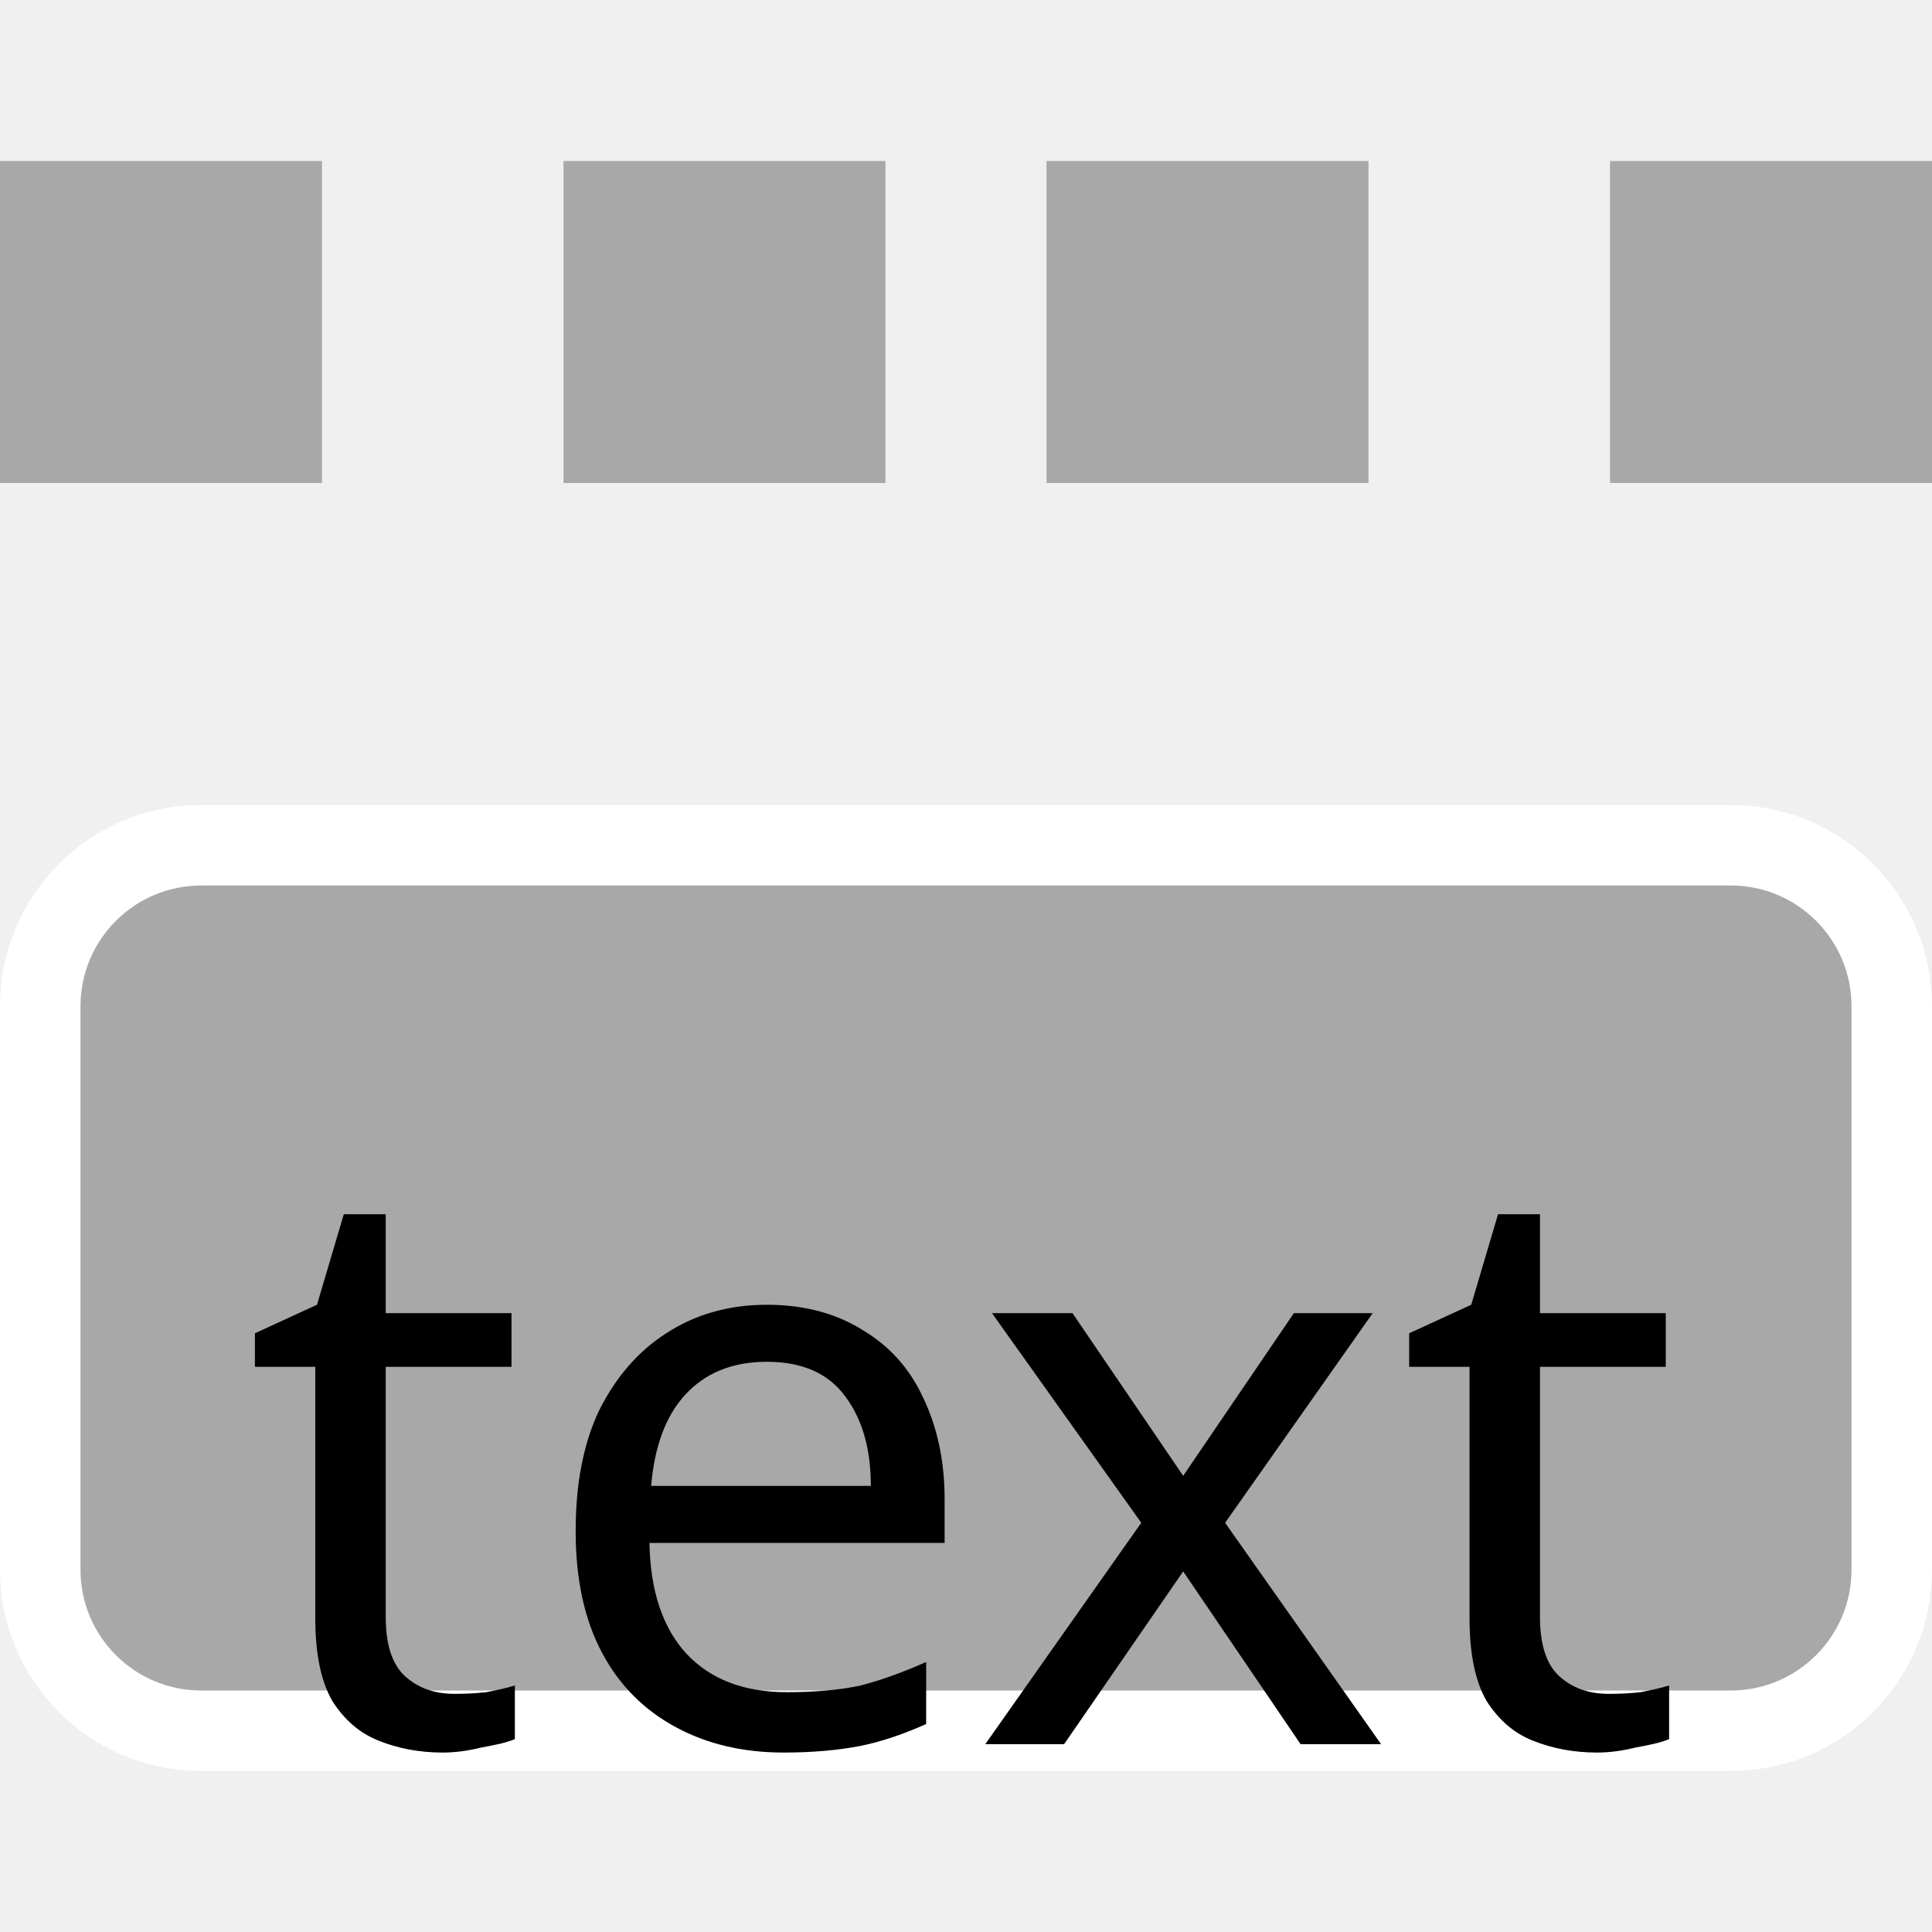
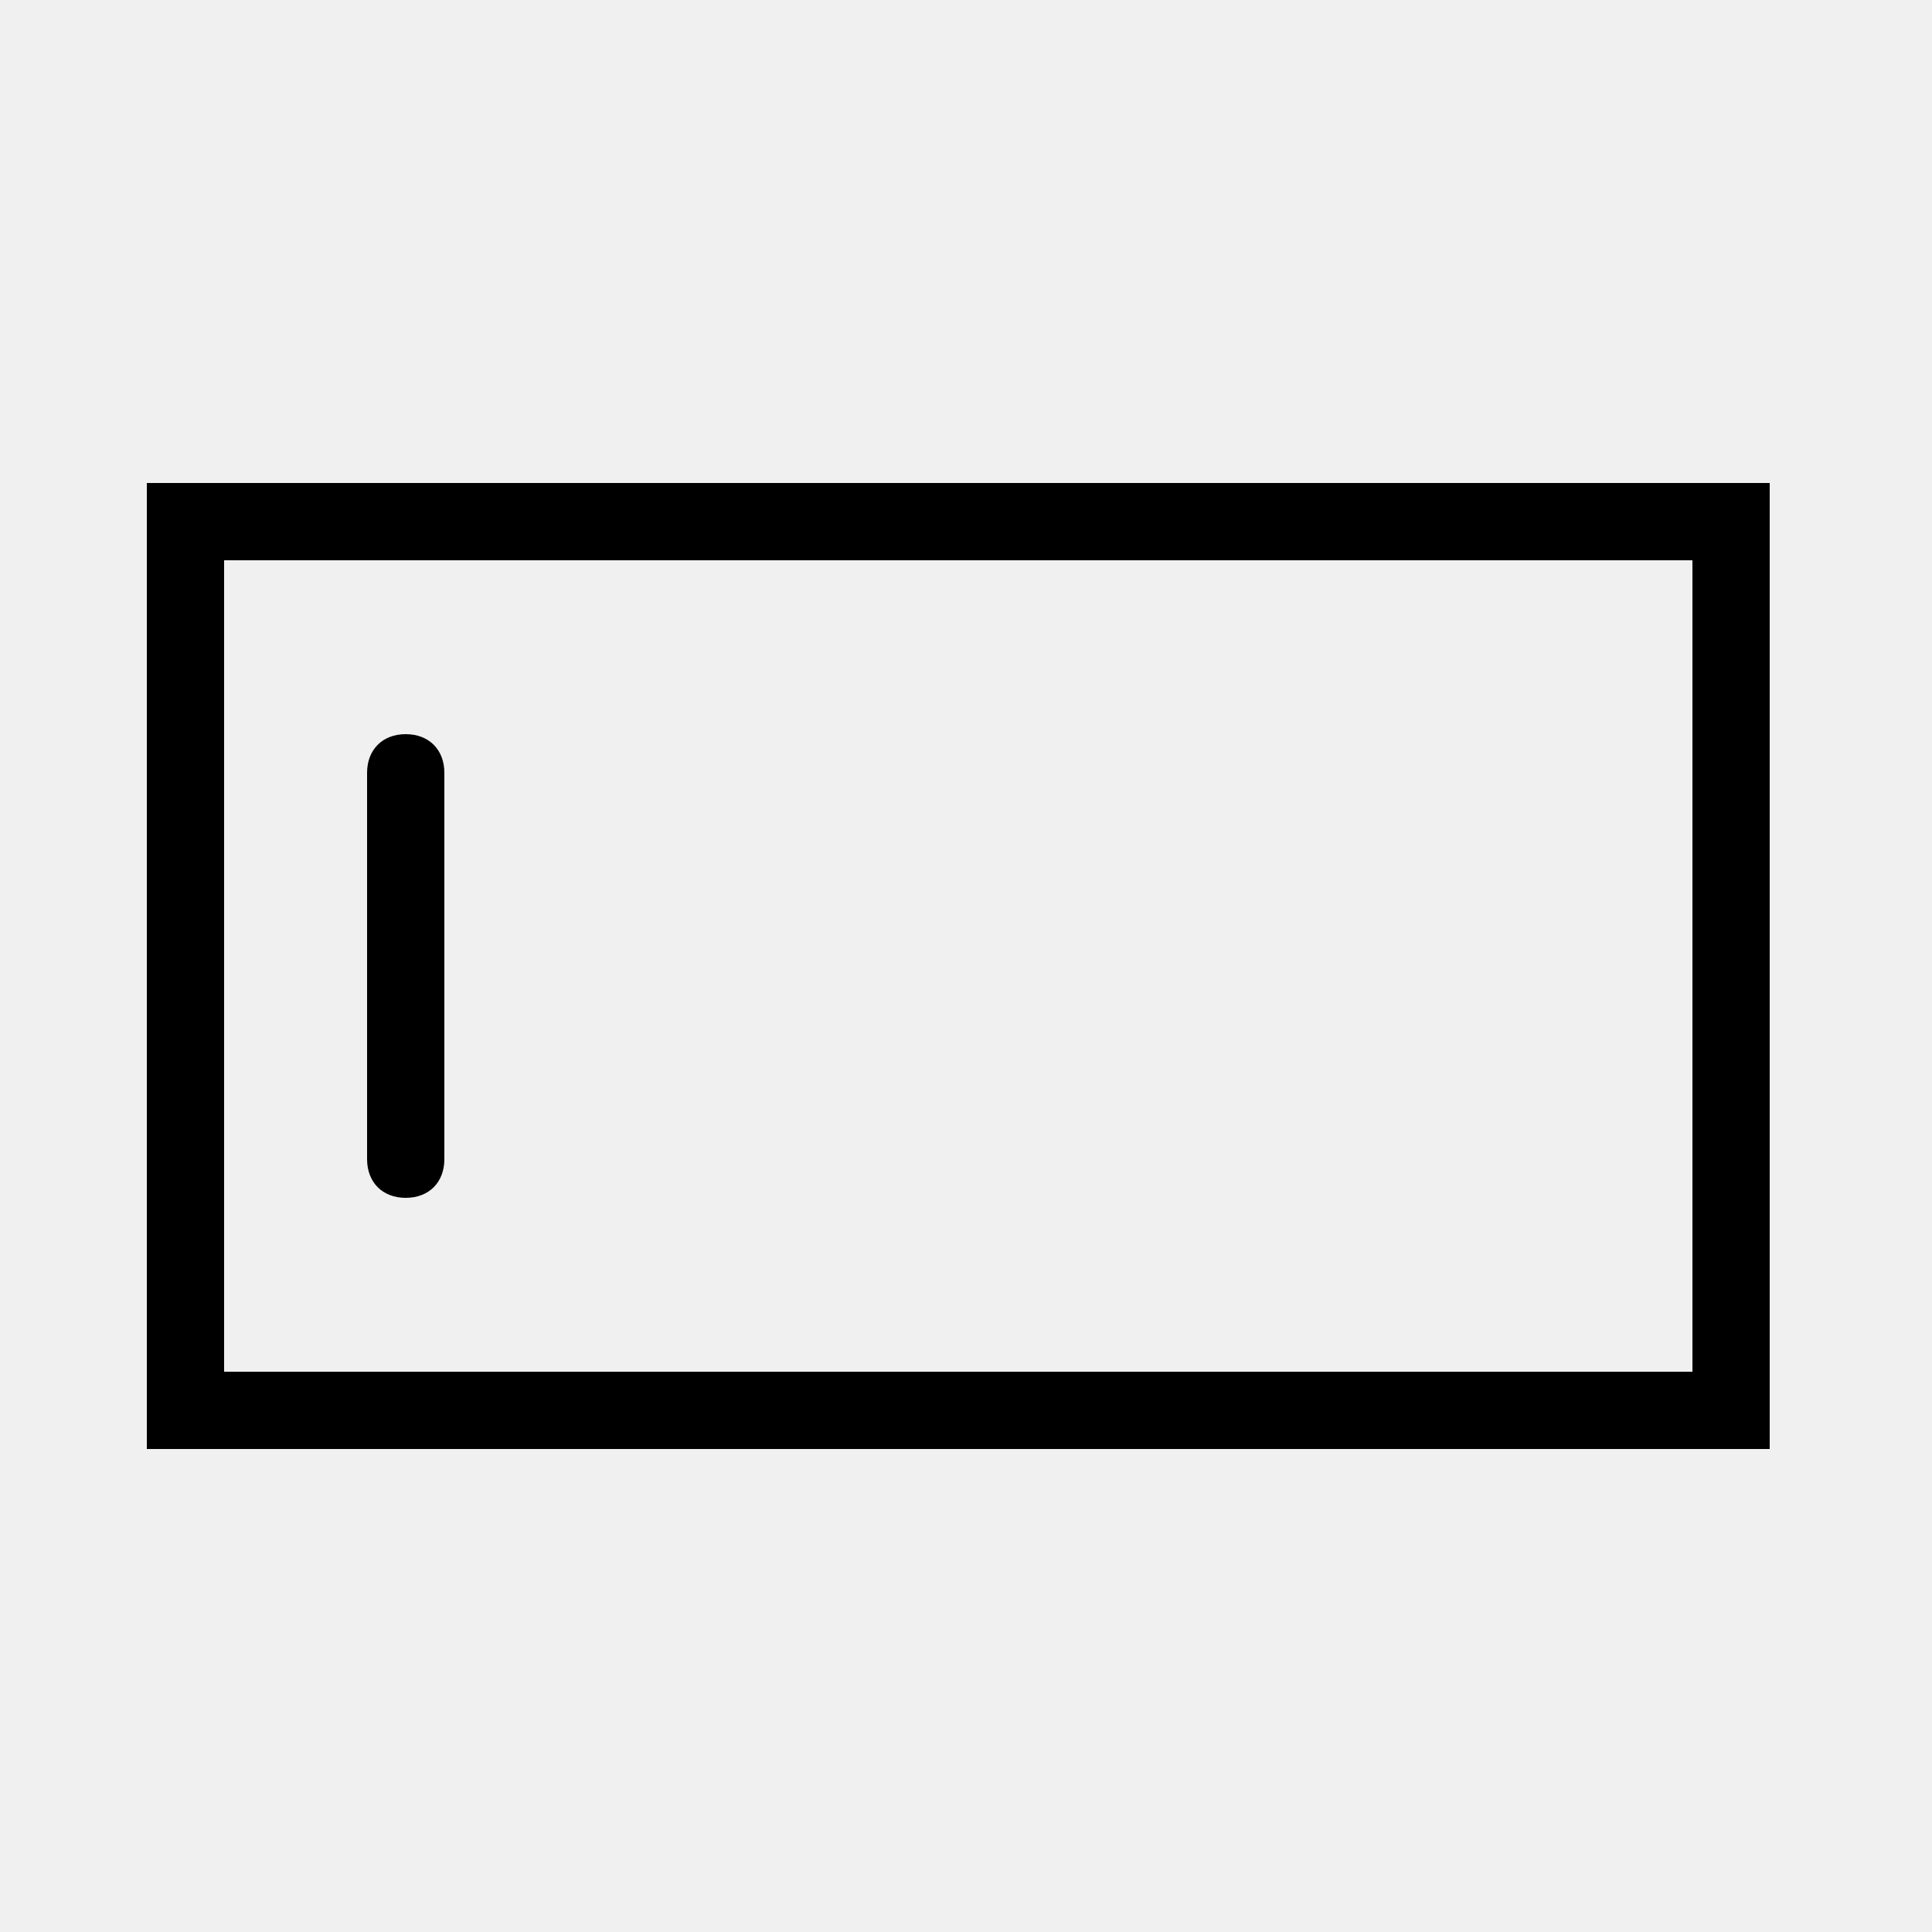
- <svg xmlns="http://www.w3.org/2000/svg" width="18" height="18">
-   <g>
-     <rect stroke="#FFF" stroke-width=".75" fill-opacity=".3" x=".375" y="7.875" width="17.25" height="8.25" rx="1.5" />
-     <path d="M0 1.5h3v3H0v-3zm5.25 0h3v3h-3v-3zm4.5 0h3v3h-3v-3zm5.25 0h3v3h-3v-3z" fill-opacity=".3" />
-     <text font-family="PingFangSC-Regular, PingFang SC" font-size="7.5">
-       <tspan x="2.25" y="16.25">text</tspan>
-     </text>
-   </g>
+ <svg xmlns="http://www.w3.org/2000/svg" t="1571227384919" class="icon" viewBox="0 0 1024 1024" version="1.1" p-id="6277" width="200" height="200">
+   <defs>
+     <style type="text/css" />
+   </defs>
+   <path d="M118.784 727.04h778.24V296.96h-778.24v430.08zM77.824 256h860.16v512H77.824V256zM194.56 409.6v204.8c0 12.288 8.192 20.48 20.48 20.48s20.48-8.192 20.48-20.48V409.6c0-12.288-8.192-20.48-20.48-20.48s-20.48 8.192-20.48 20.48z" p-id="6278" />
</svg>
